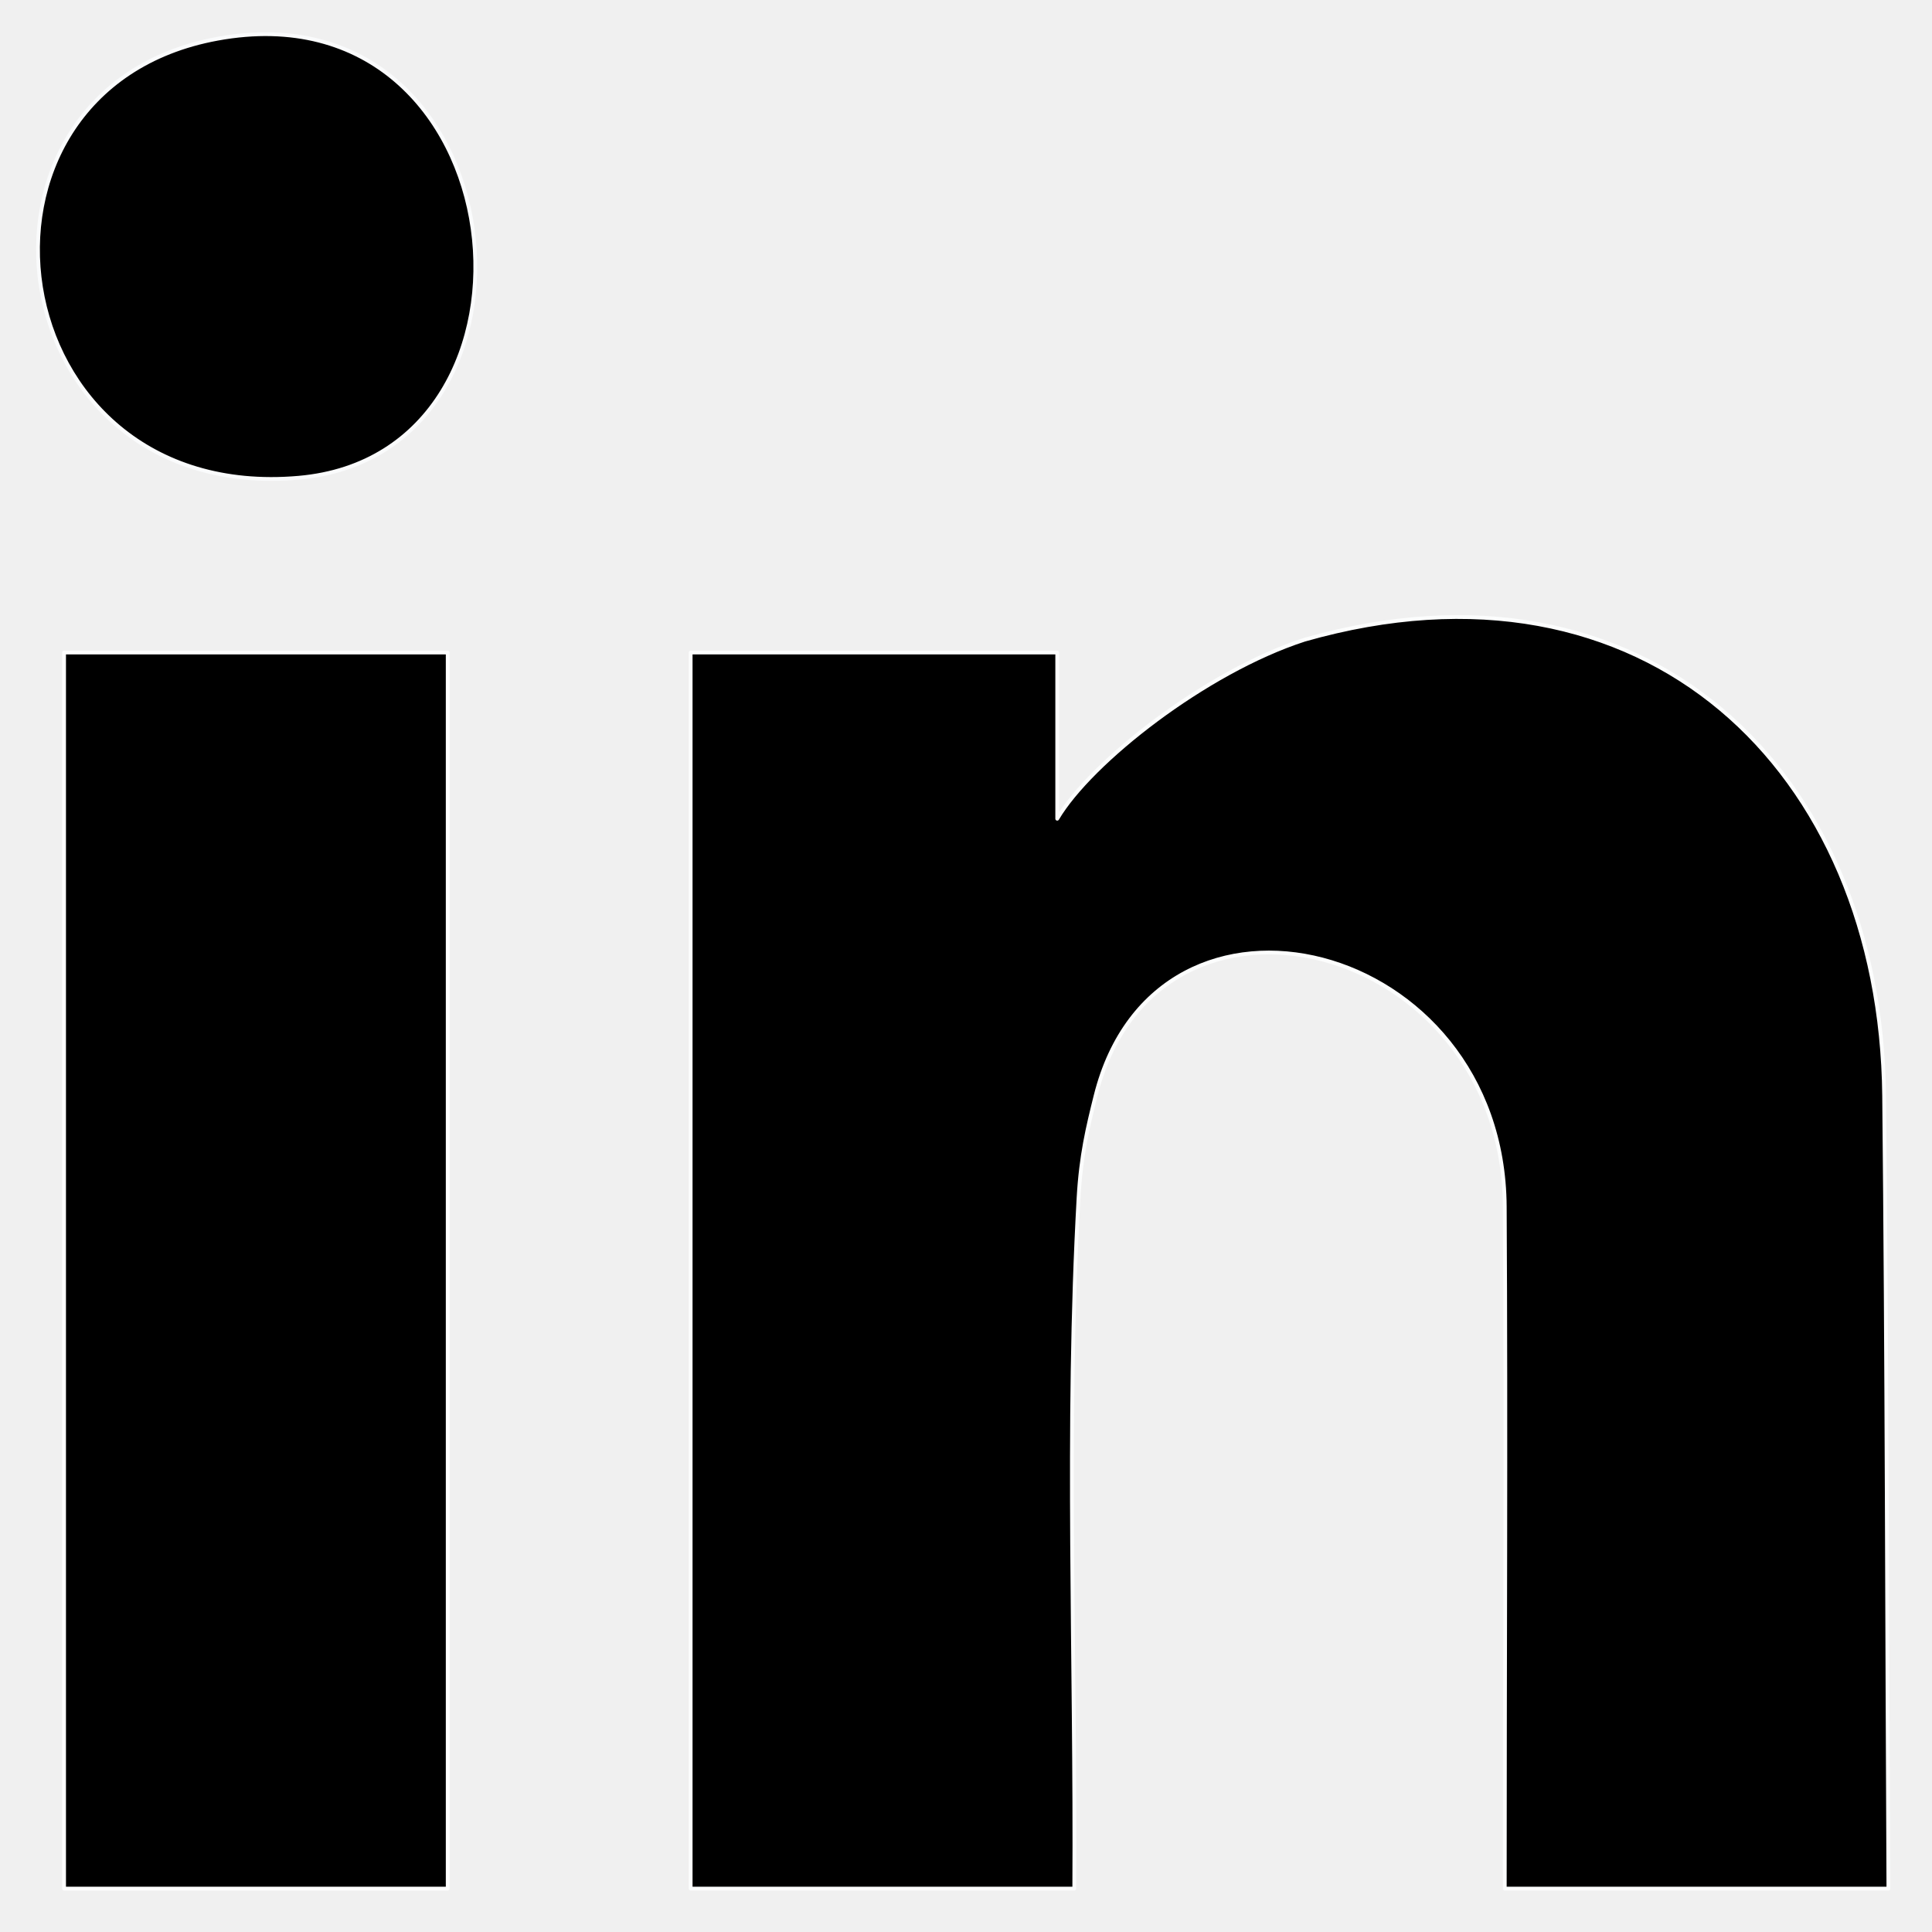
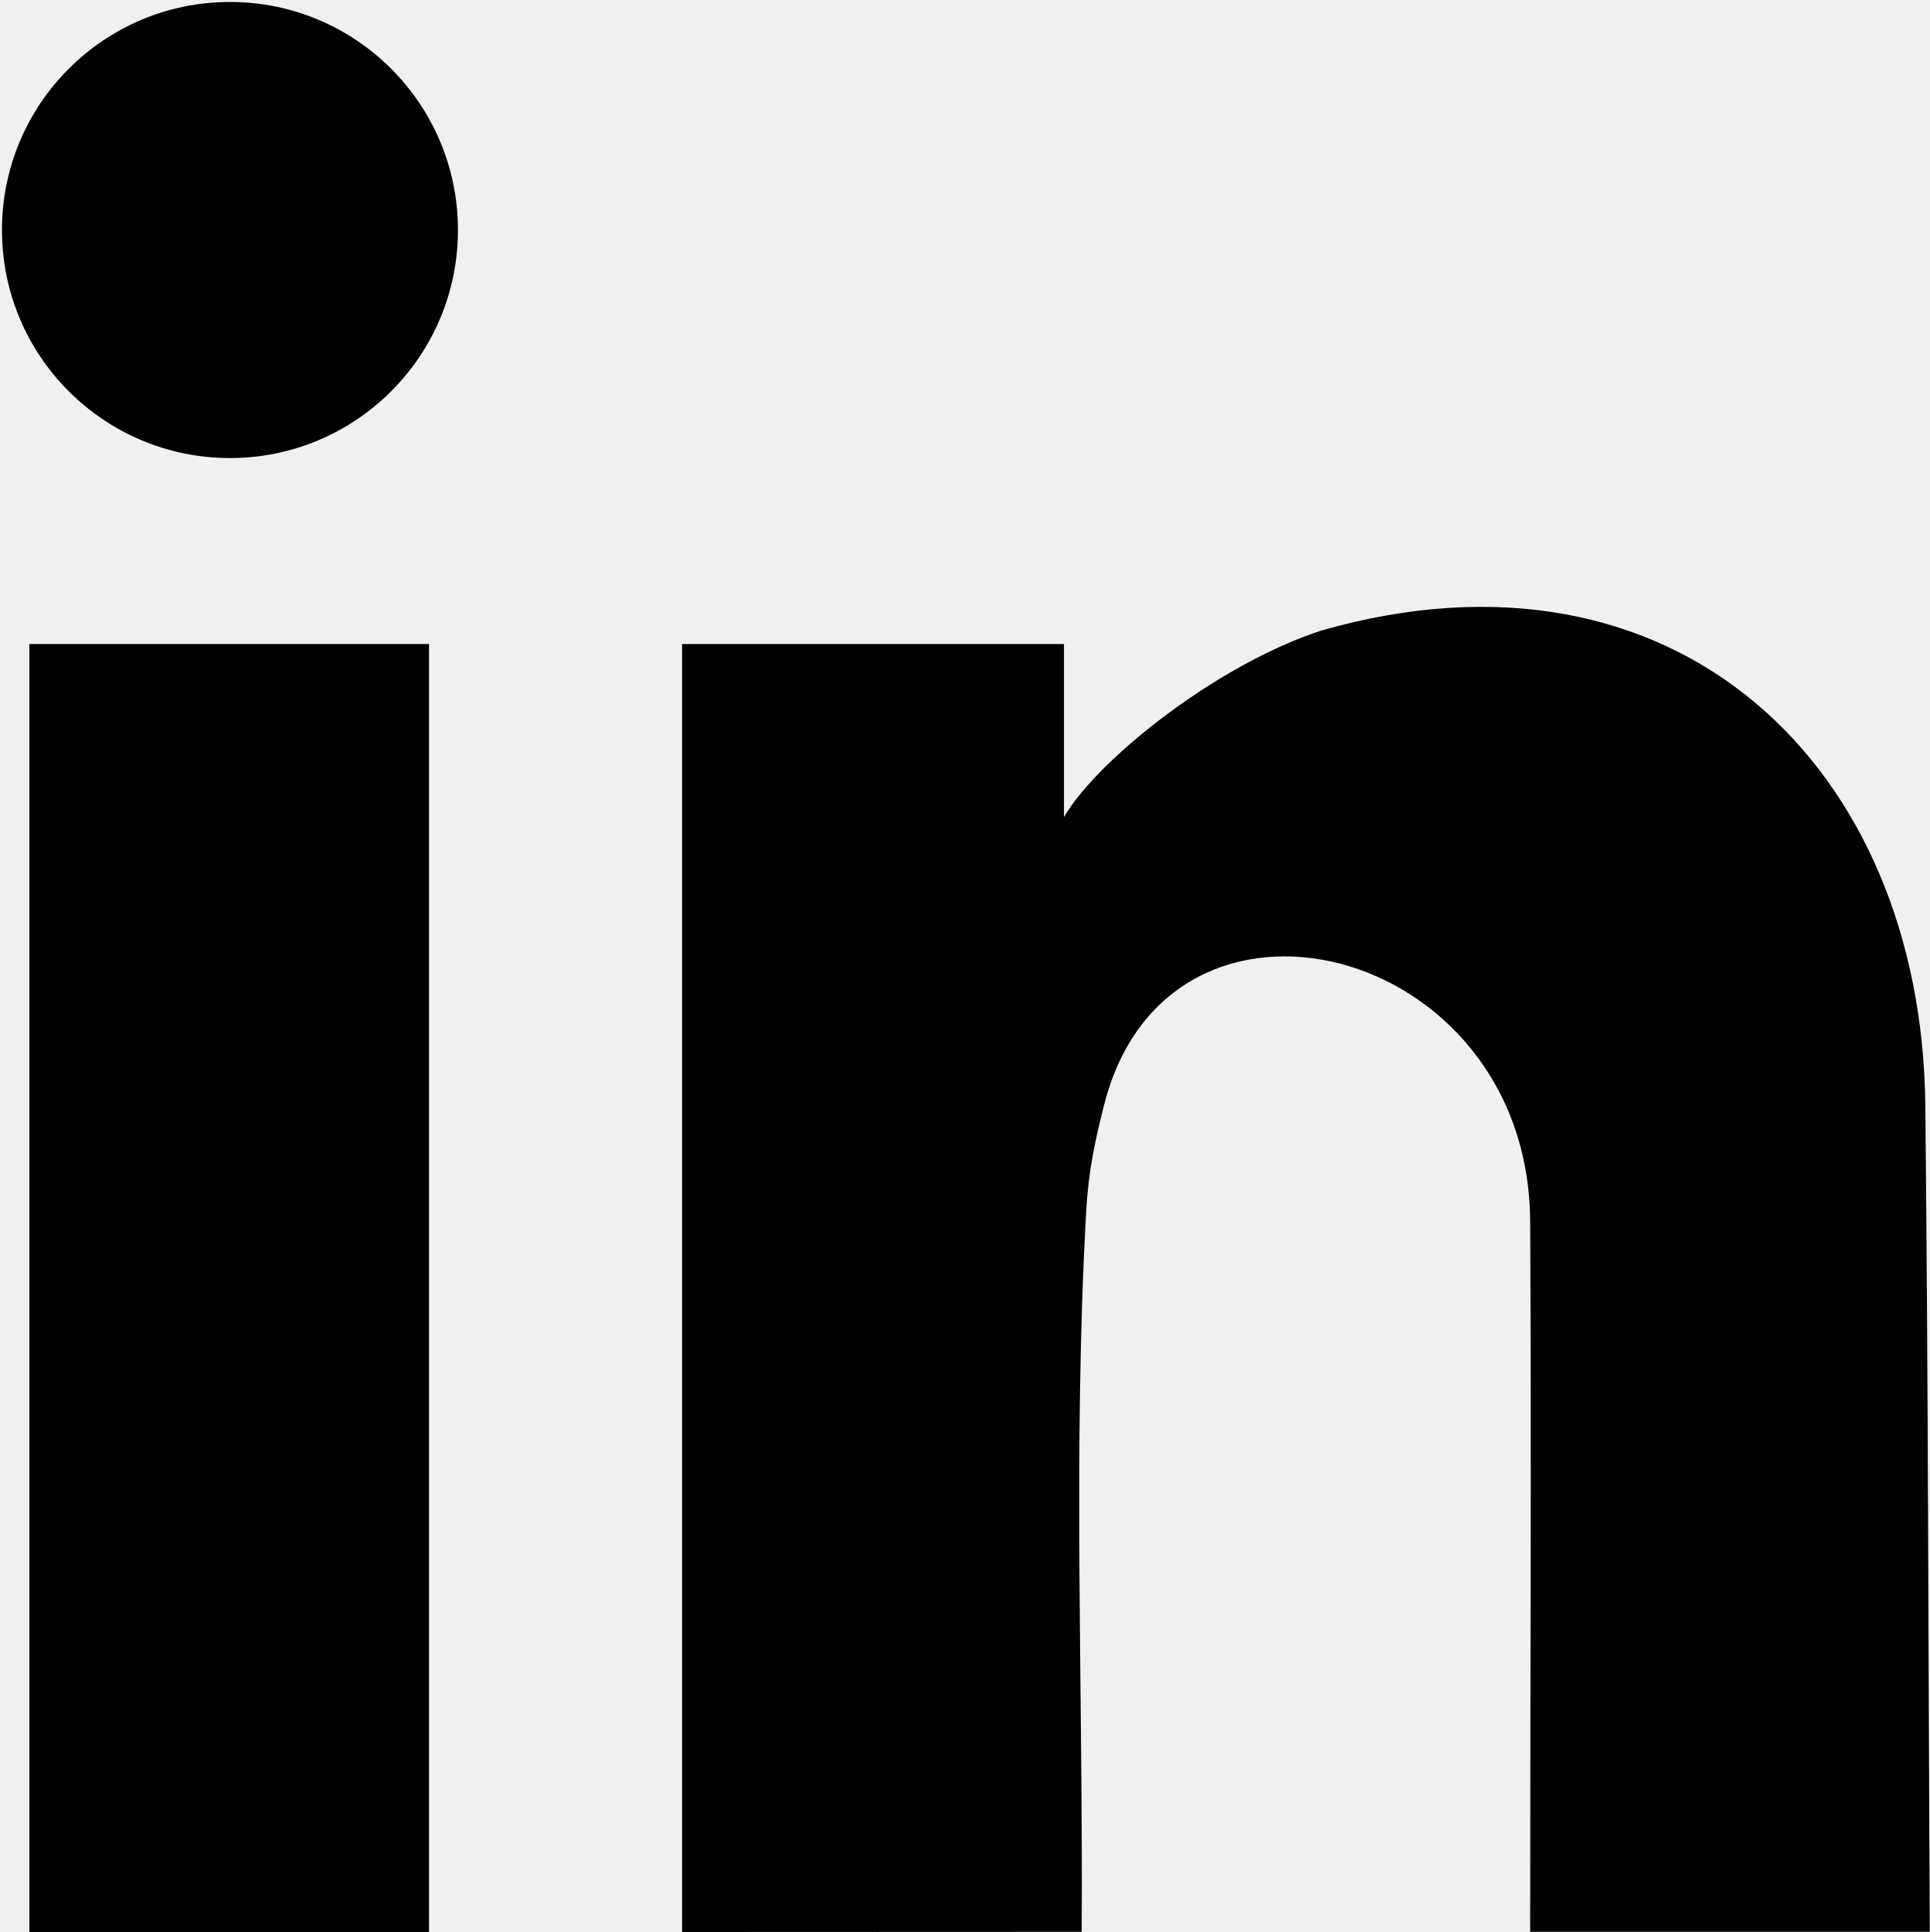
- <svg xmlns="http://www.w3.org/2000/svg" xmlns:ns1="http://vectornator.io" style="fill-rule:evenodd;clip-rule:evenodd;stroke-linecap:round;stroke-linejoin:round;" xml:space="preserve" version="1.1" viewBox="0 0 512 512">
-   <defs />
-   <g id="Layer 1" ns1:layerName="Layer 1">
-     <path stroke="#fcfdfd" stroke-width="1" d="M183.031+500.502C183.031+336.713+183.031+336.713+183.031+172.924C231.603+172.924+231.603+172.924+280.175+172.924C280.175+194.951+280.175+194.951+280.175+216.978C289.031+201.991+319.436+178.06+345.69+169.535C435.889+143.764+498.426+203.927+499.313+290.4C500.031+360.432+500.066+430.468+500.443+500.502C449.612+500.502+449.612+500.502+398.78+500.502C398.78+440.258+399.131+380.013+398.78+319.77C398.368+248.786+306.467+225.895+290.341+290.4C288.288+298.613+286.458+306.167+285.822+317.51C282.411+378.413+285.069+439.505+284.693+500.502C233.862+500.502+233.862+500.502+183.031+500.502Z" fill="#000000" stroke-linecap="round" opacity="1" stroke-linejoin="round" />
-     <path stroke="#ffffff" stroke-width="1" d="M16.982+500.502C16.982+336.713+16.982+336.713+16.982+172.924C67.814+172.924+67.814+172.924+118.645+172.924C118.645+336.713+118.645+336.713+118.645+500.502C67.814+500.502+67.814+500.502+16.982+500.502Z" fill="#000000" stroke-linecap="round" opacity="1" stroke-linejoin="round" />
-     <path stroke="#fafbfc" stroke-width="1" d="M57.647+10.265C137.954-4.464+150.477+120.405+79.109+126.611C-1.046+133.581-15.596+23.698+57.647+10.265Z" fill="#000000" stroke-linecap="round" opacity="1" stroke-linejoin="round" />
-   </g>
+ <svg xmlns="http://www.w3.org/2000/svg" viewBox="0 0 490.93 491.38">
+   <defs>
+     <style>.svg-style{fill-rule:evenodd;}.b{stroke:#000;stroke-linecap:round;stroke-linejoin:round;}</style>
+   </defs>
+   <path class="svg-style" d="M173.52,491.38V163.8h97.15v44c8.85-15,39.26-38.91,65.51-47.44,90.2-25.77,152.74,34.39,153.62,120.87.72,70,.76,140.06,1.13,210.1H389.27c0-60.25.35-120.49,0-180.73-.41-71-92.31-93.88-108.44-29.37-2.05,8.21-3.88,15.76-4.52,27.11-3.41,60.9-.75,122-1.13,183Z" />
+   <path class="svg-style" d="M7.47,491.38V163.8H109.14V491.38Z" />
+   <circle class="svg-style" cx="58.5" cy="58.5" r="58" />
</svg>
